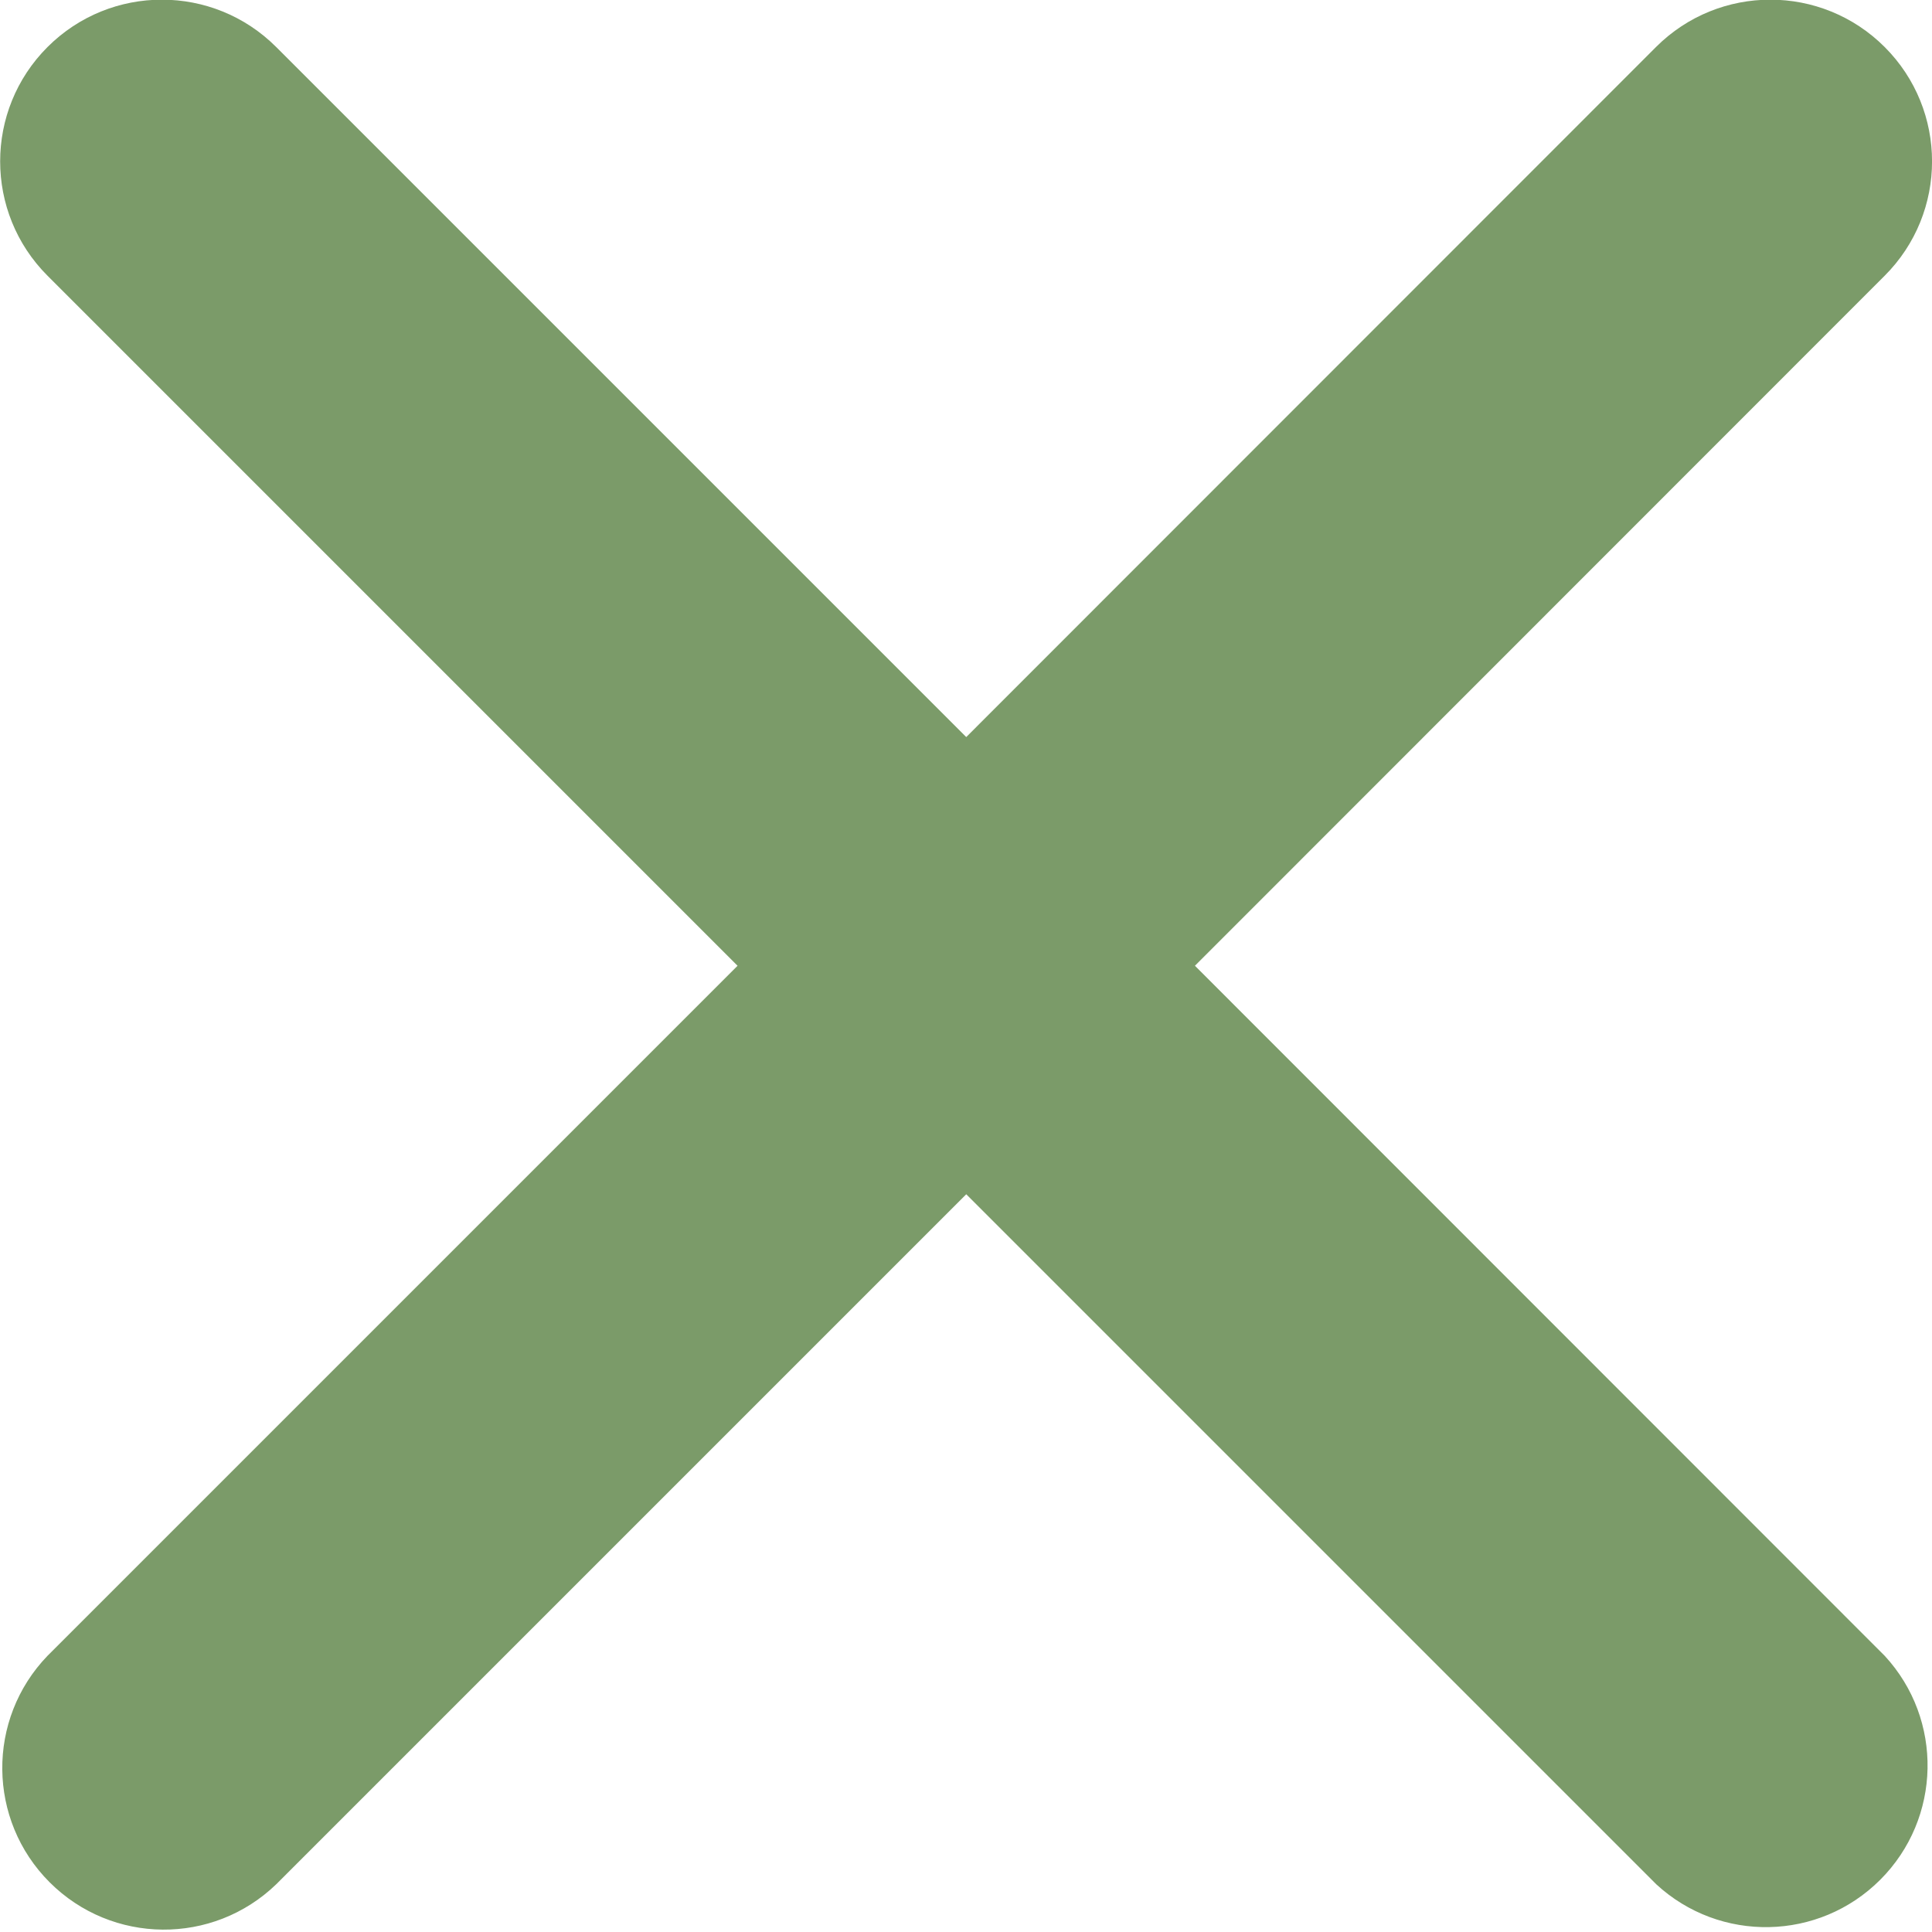
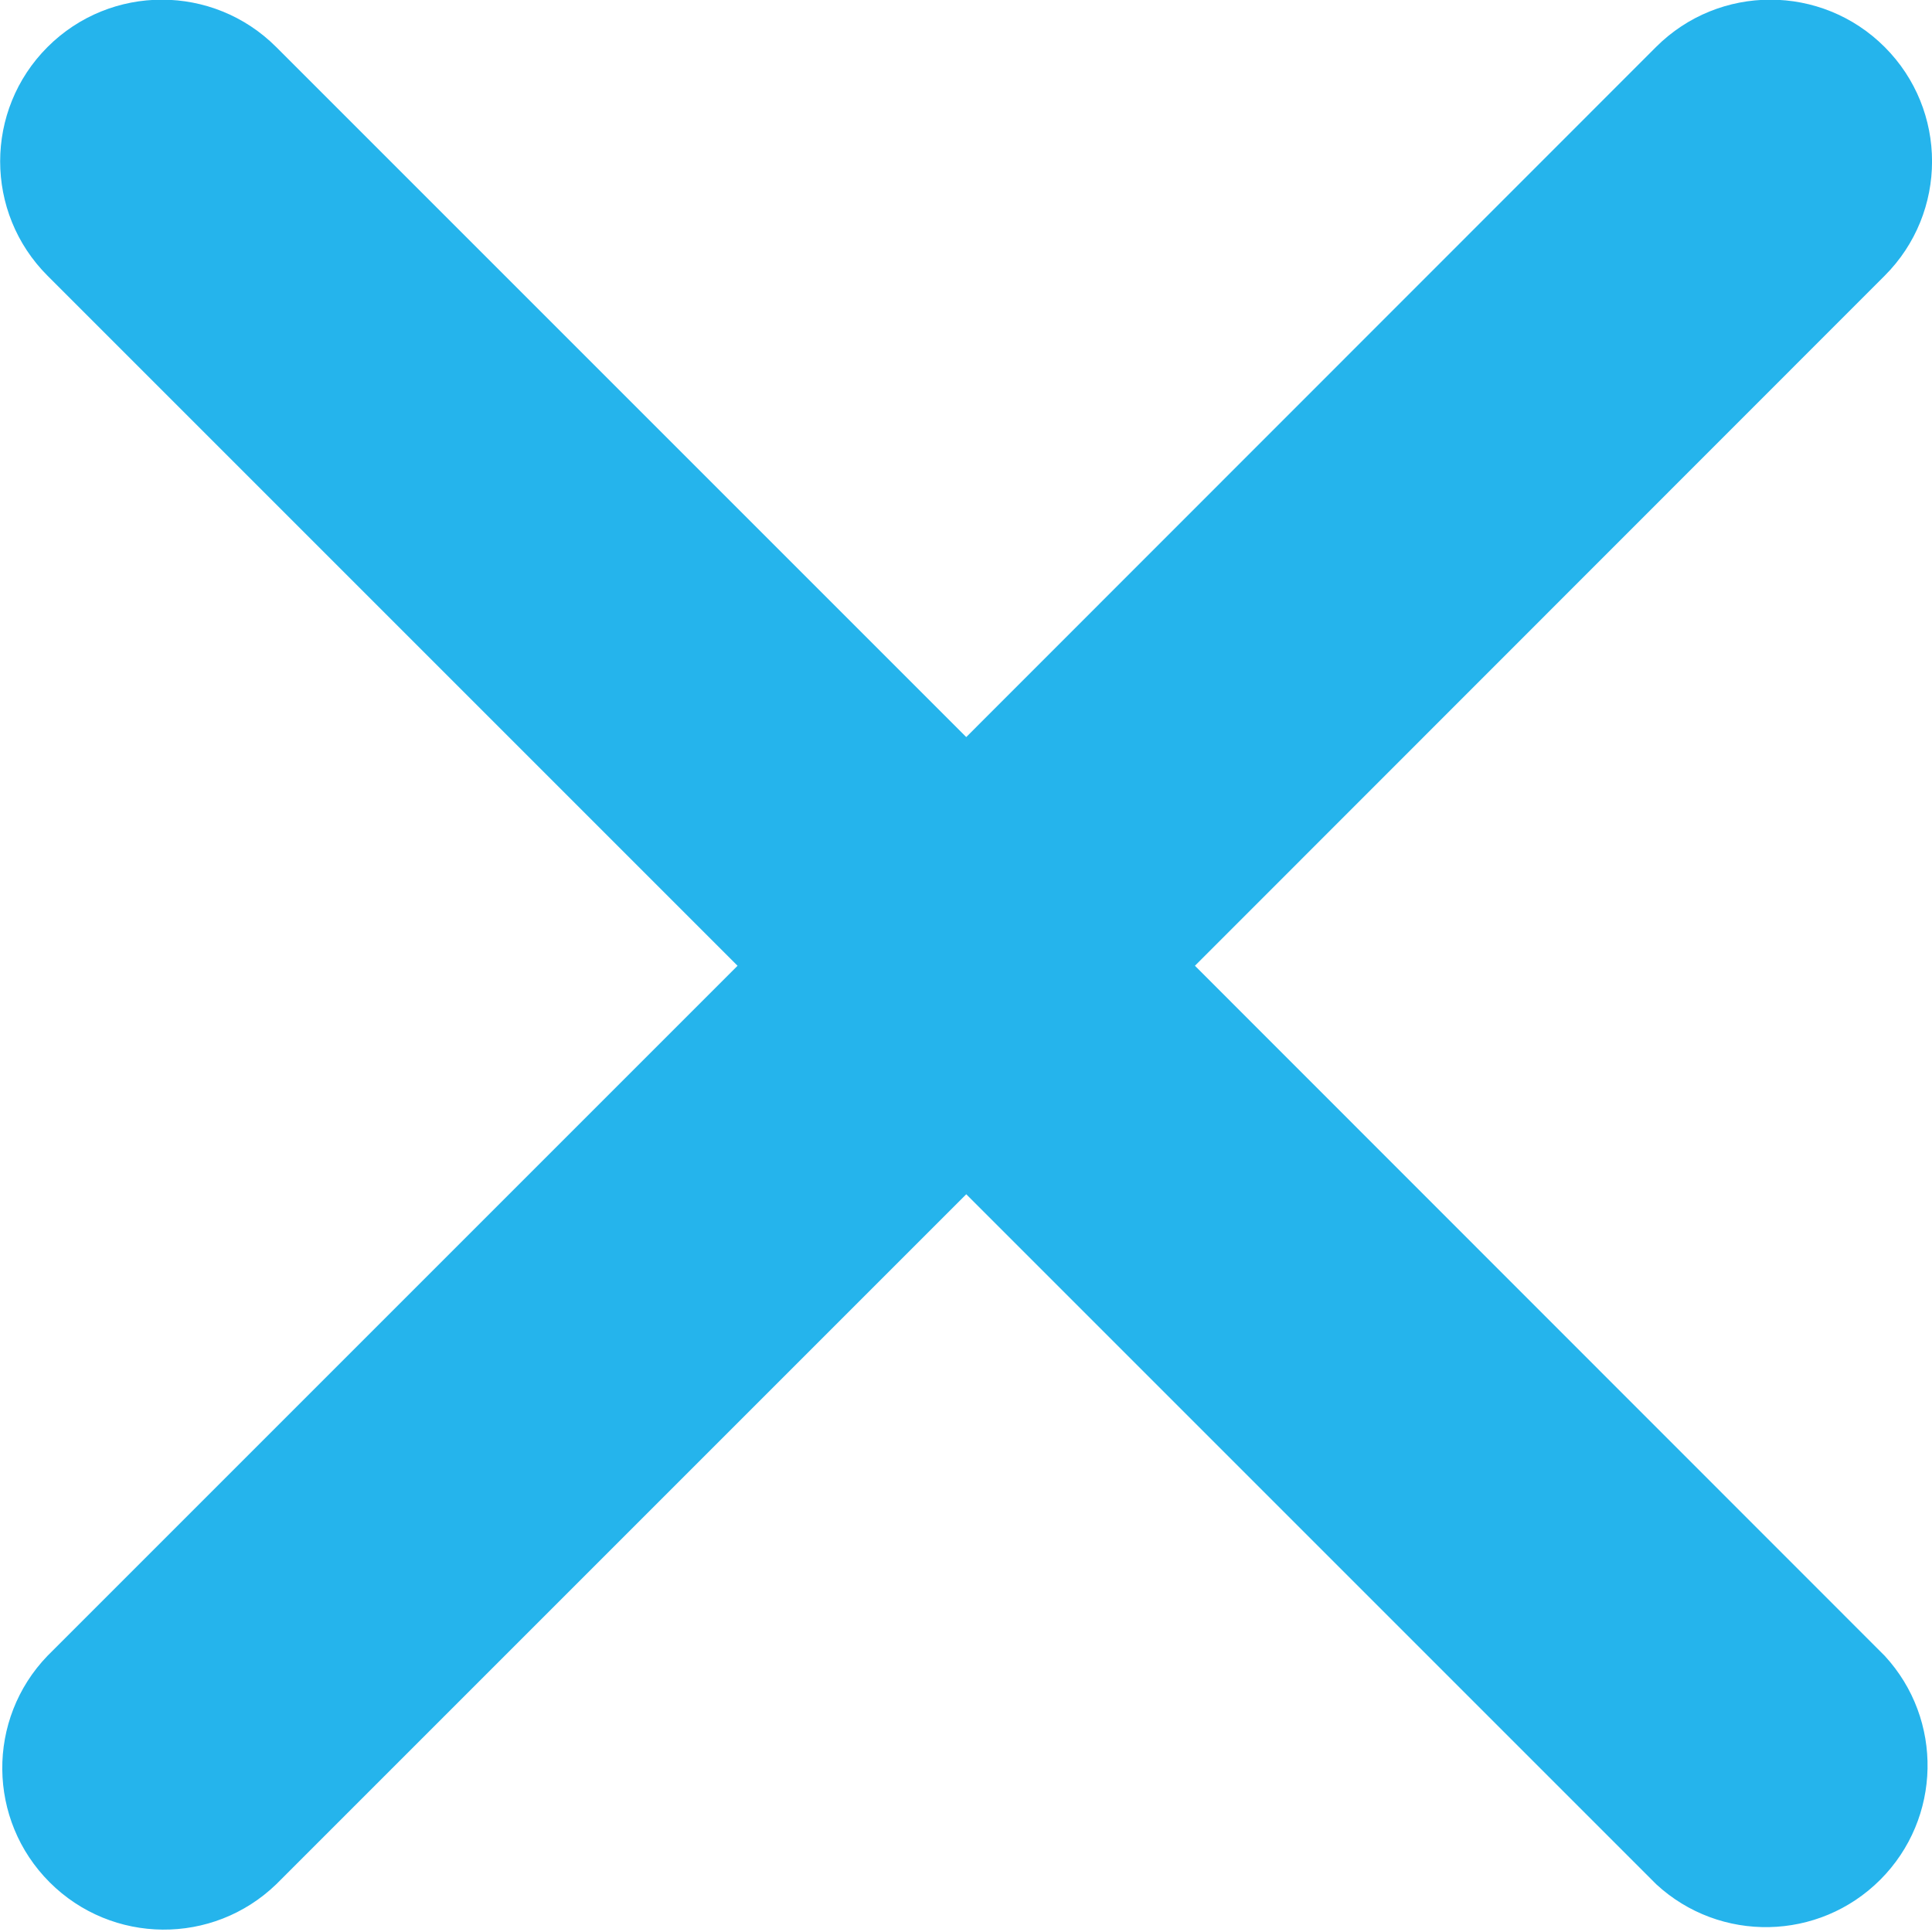
<svg xmlns="http://www.w3.org/2000/svg" width="20.005" height="20" viewBox="0 0 20.005 20">
-   <path id="Icon_ionic-ios-close" data-name="Icon ionic-ios-close" d="M23.658,21.289,30.8,14.144a1.674,1.674,0,1,0-2.368-2.368L21.29,18.921l-7.145-7.145a1.674,1.674,0,1,0-2.368,2.368l7.145,7.145-7.145,7.145A1.674,1.674,0,0,0,14.145,30.8l7.145-7.145L28.435,30.8A1.674,1.674,0,0,0,30.8,28.434Z" transform="translate(-11.285 -11.289)" fill="#7b9b69" />
+   <path id="Icon_ionic-ios-close" data-name="Icon ionic-ios-close" d="M23.658,21.289,30.8,14.144a1.674,1.674,0,1,0-2.368-2.368L21.29,18.921l-7.145-7.145a1.674,1.674,0,1,0-2.368,2.368l7.145,7.145-7.145,7.145A1.674,1.674,0,0,0,14.145,30.8l7.145-7.145L28.435,30.8A1.674,1.674,0,0,0,30.8,28.434Z" transform="translate(-11.285 -11.289)" fill="#25b4ec" />
</svg>
